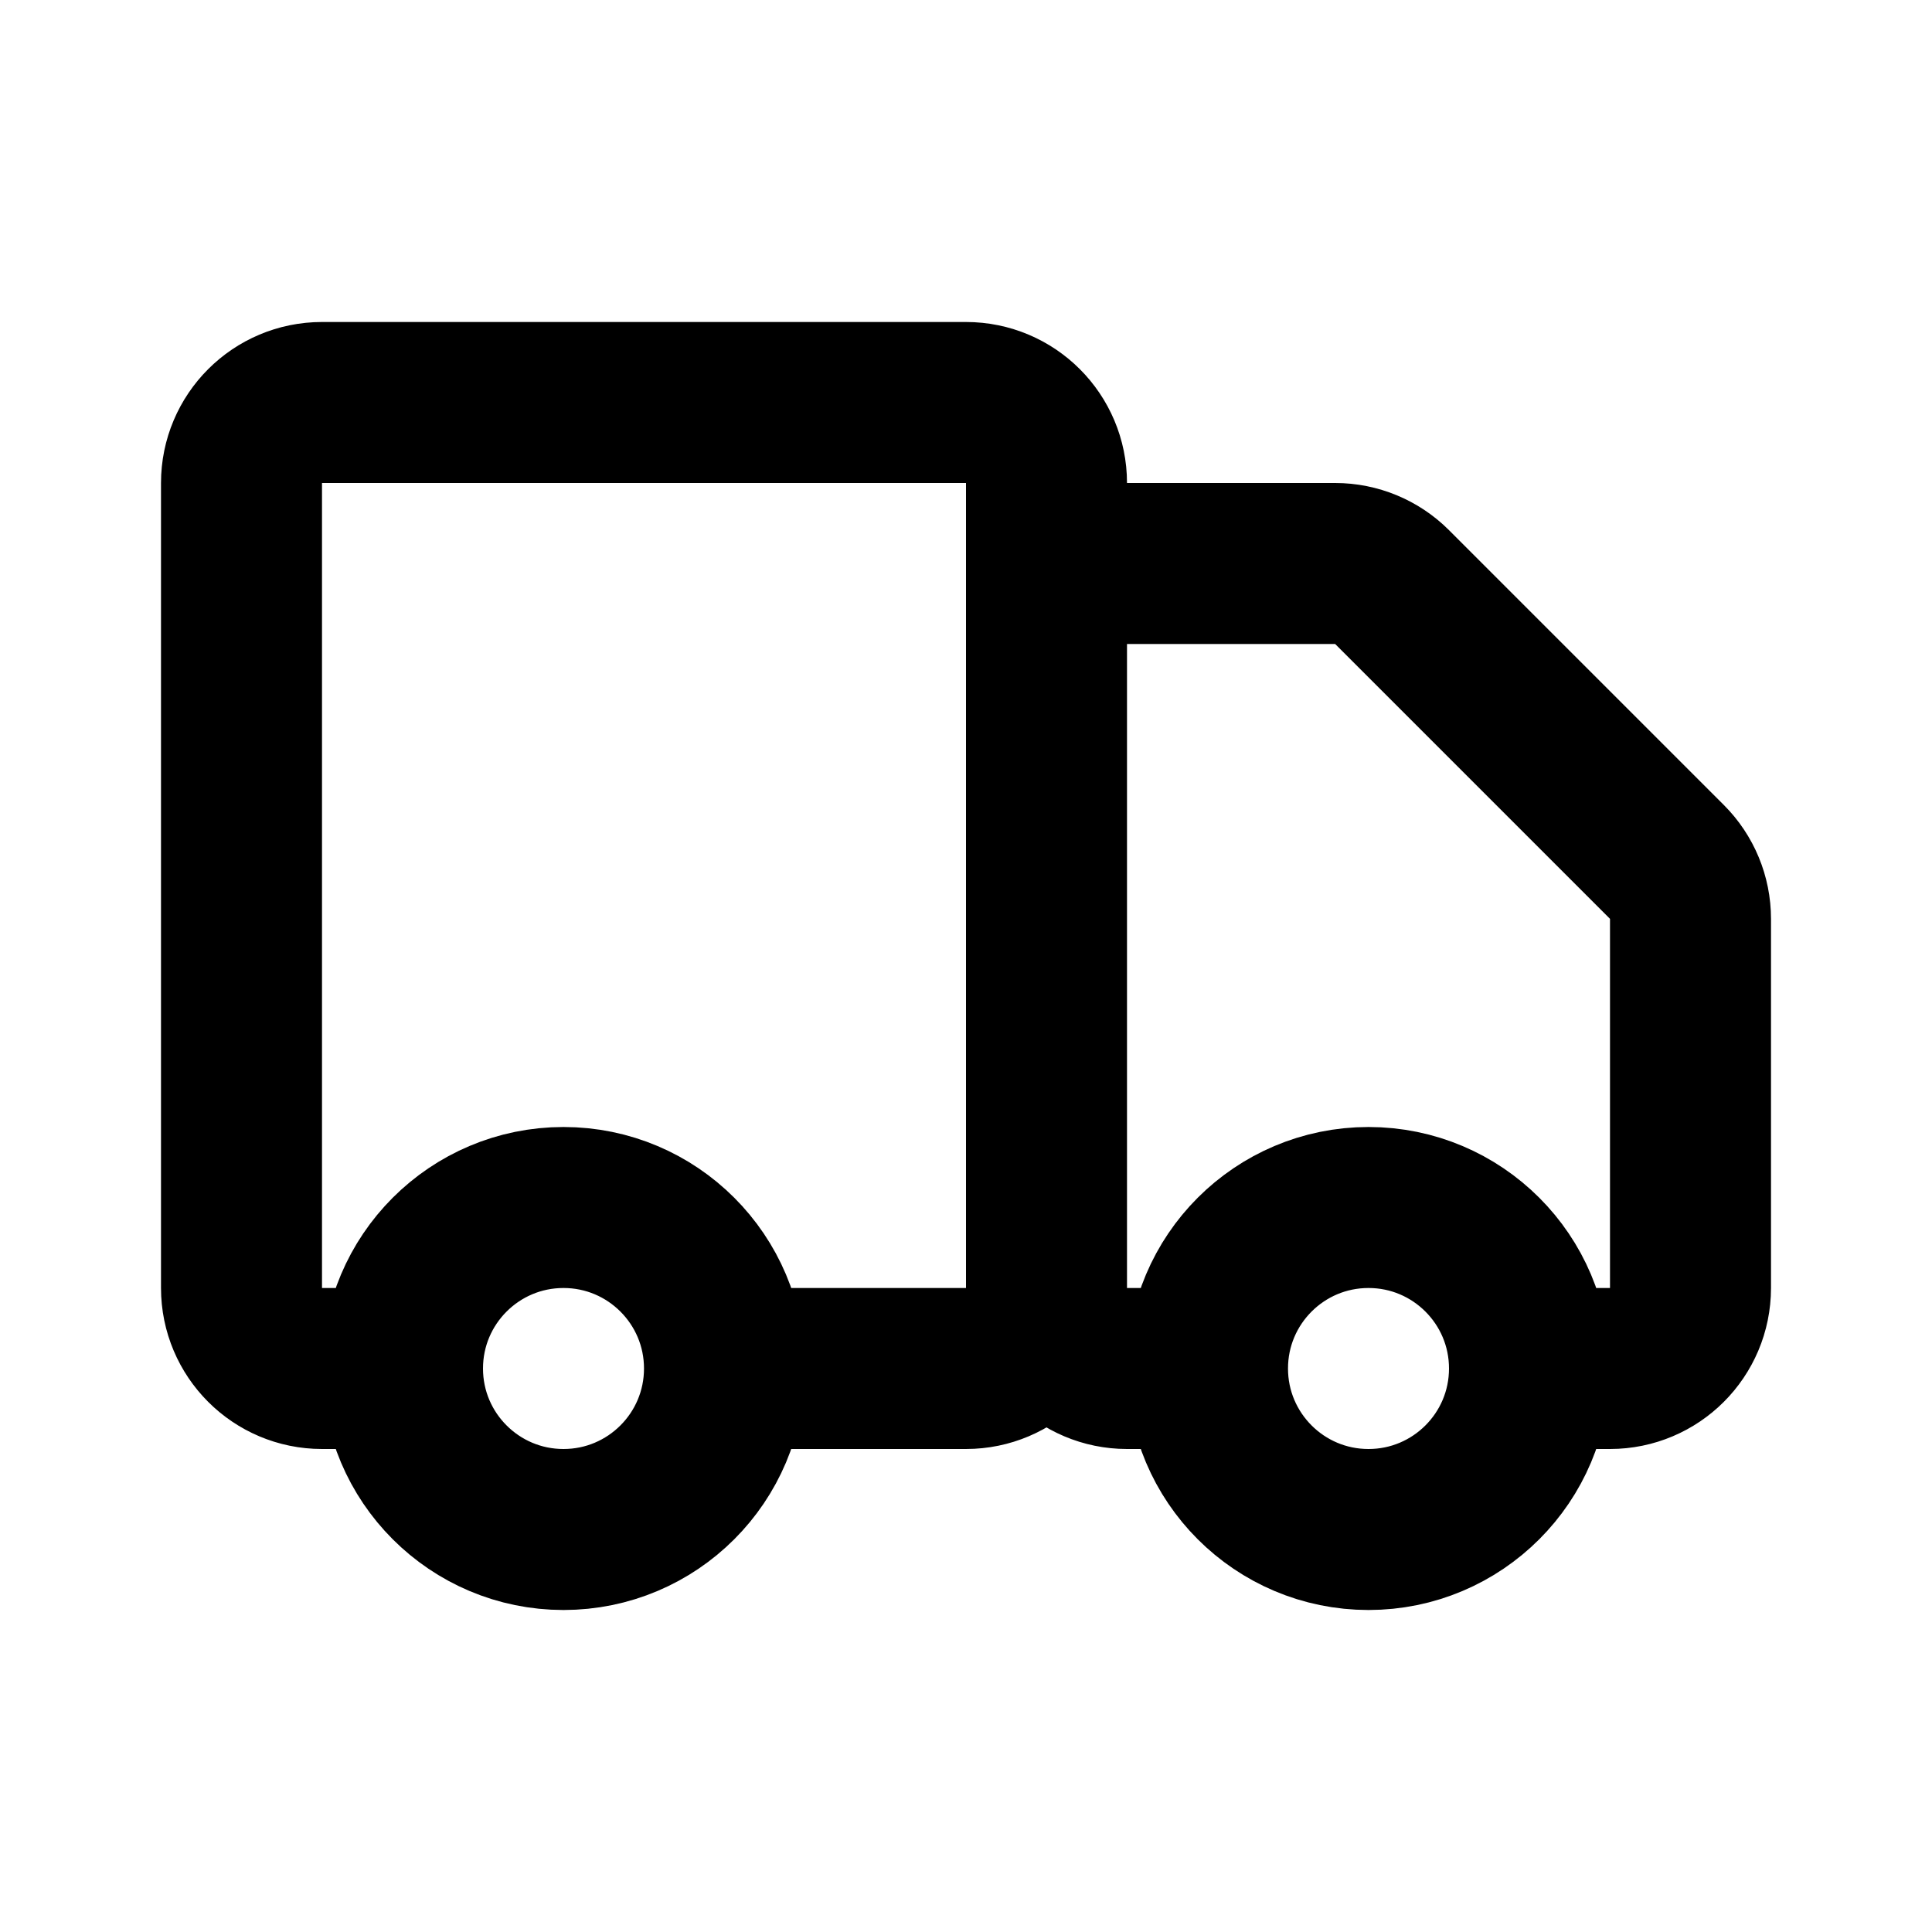
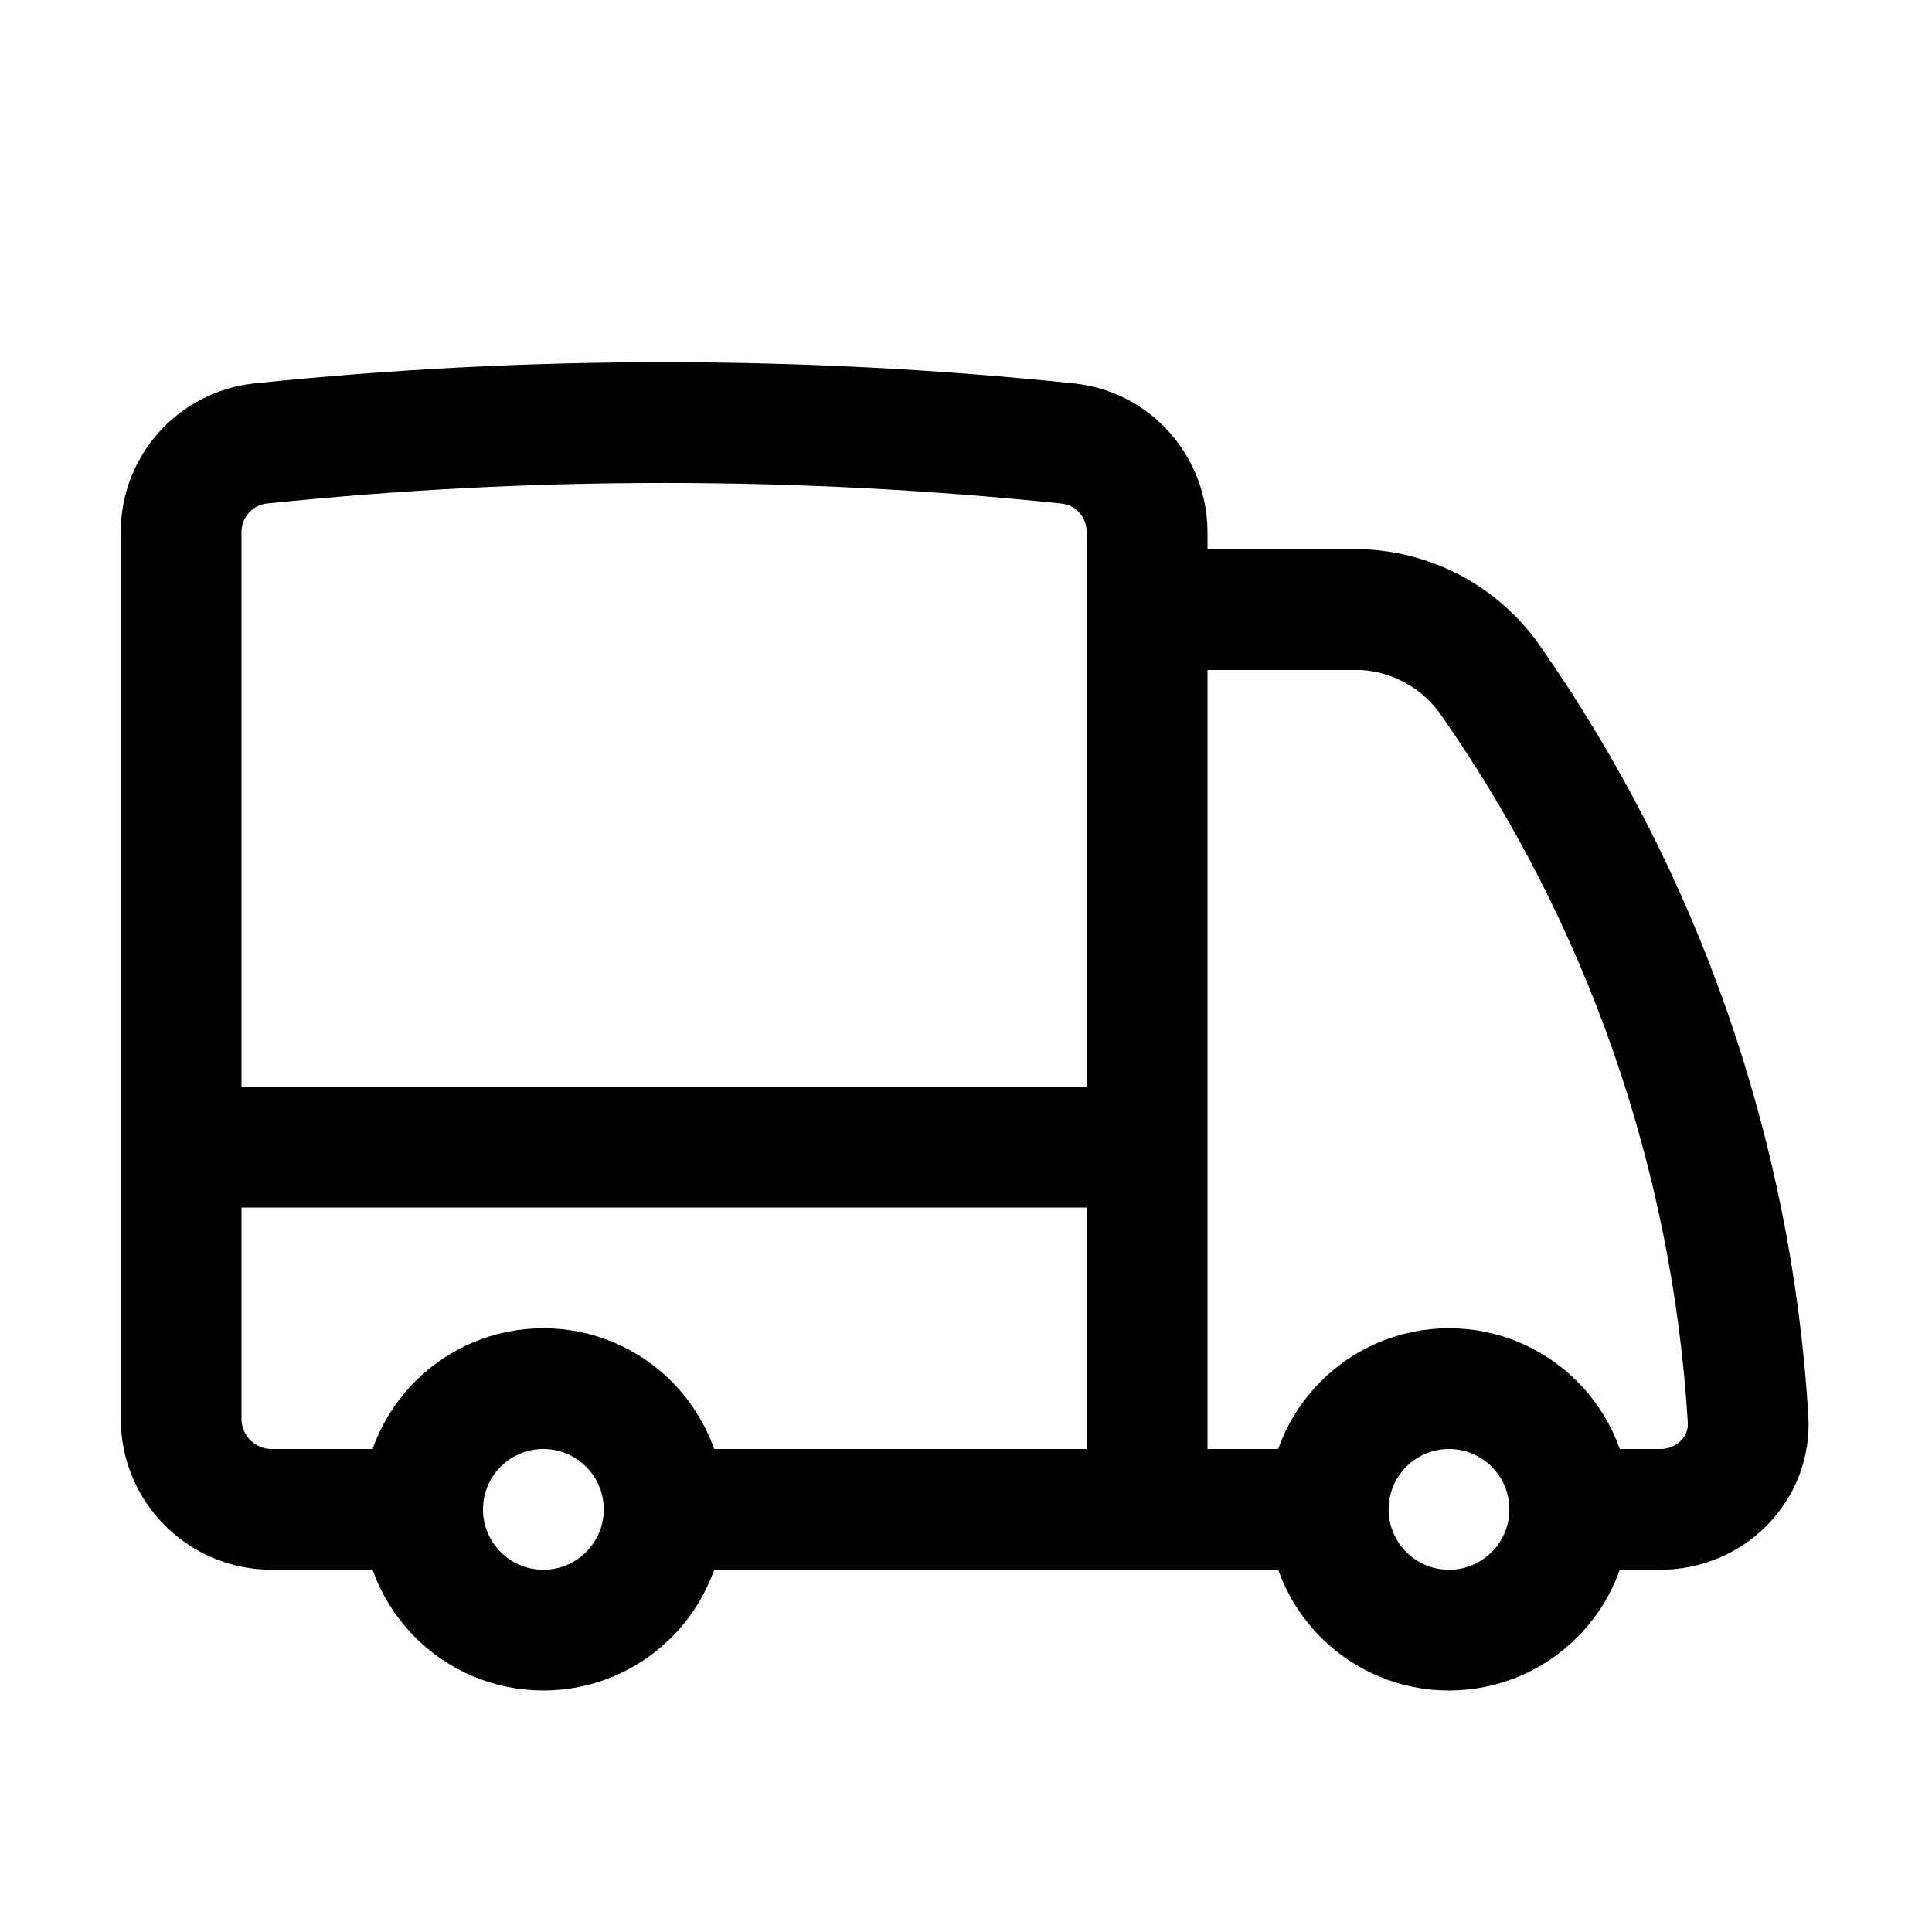
- <svg xmlns="http://www.w3.org/2000/svg" fill="none" viewBox="0 0 24 24" stroke="currentColor">
-   <path d="M9 17a2 2 0 11-4 0 2 2 0 014 0zM19 17a2 2 0 11-4 0 2 2 0 014 0z" />
-   <path stroke-linecap="round" stroke-linejoin="round" stroke-width="2" d="M13 16V6a1 1 0 00-1-1H4a1 1 0 00-1 1v10a1 1 0 001 1h1m8-1a1 1 0 01-1 1H9m4-1V8a1 1 0 011-1h2.586a1 1 0 01.707.293l3.414 3.414a1 1 0 01.293.707V16a1 1 0 01-1 1h-1m-6-1a1 1 0 001 1h1M5 17a2 2 0 104 0m-4 0a2 2 0 114 0m6 0a2 2 0 104 0m-4 0a2 2 0 114 0" />
+ <svg class="{{ .class }}" fill="none" viewBox="0 0 24 24" stroke-width="1.5" stroke="currentColor" aria-hidden="true" data-slot="icon">
+   <path stroke-linecap="round" stroke-linejoin="round" d="M8.25 18.75a1.5 1.5 0 0 1-3 0m3 0a1.5 1.5 0 0 0-3 0m3 0h6m-9 0H3.375a1.125 1.125 0 0 1-1.125-1.125V14.25m17.25 4.5a1.5 1.5 0 0 1-3 0m3 0a1.5 1.5 0 0 0-3 0m3 0h1.125c.621 0 1.129-.504 1.09-1.124a17.902 17.902 0 0 0-3.213-9.193 2.056 2.056 0 0 0-1.58-.86H14.25M16.5 18.75h-2.25m0-11.177v-.958c0-.568-.422-1.048-.987-1.106a48.554 48.554 0 0 0-10.026 0 1.106 1.106 0 0 0-.987 1.106v7.635m12-6.677v6.677m0 4.5v-4.5m0 0h-12" />
</svg>
